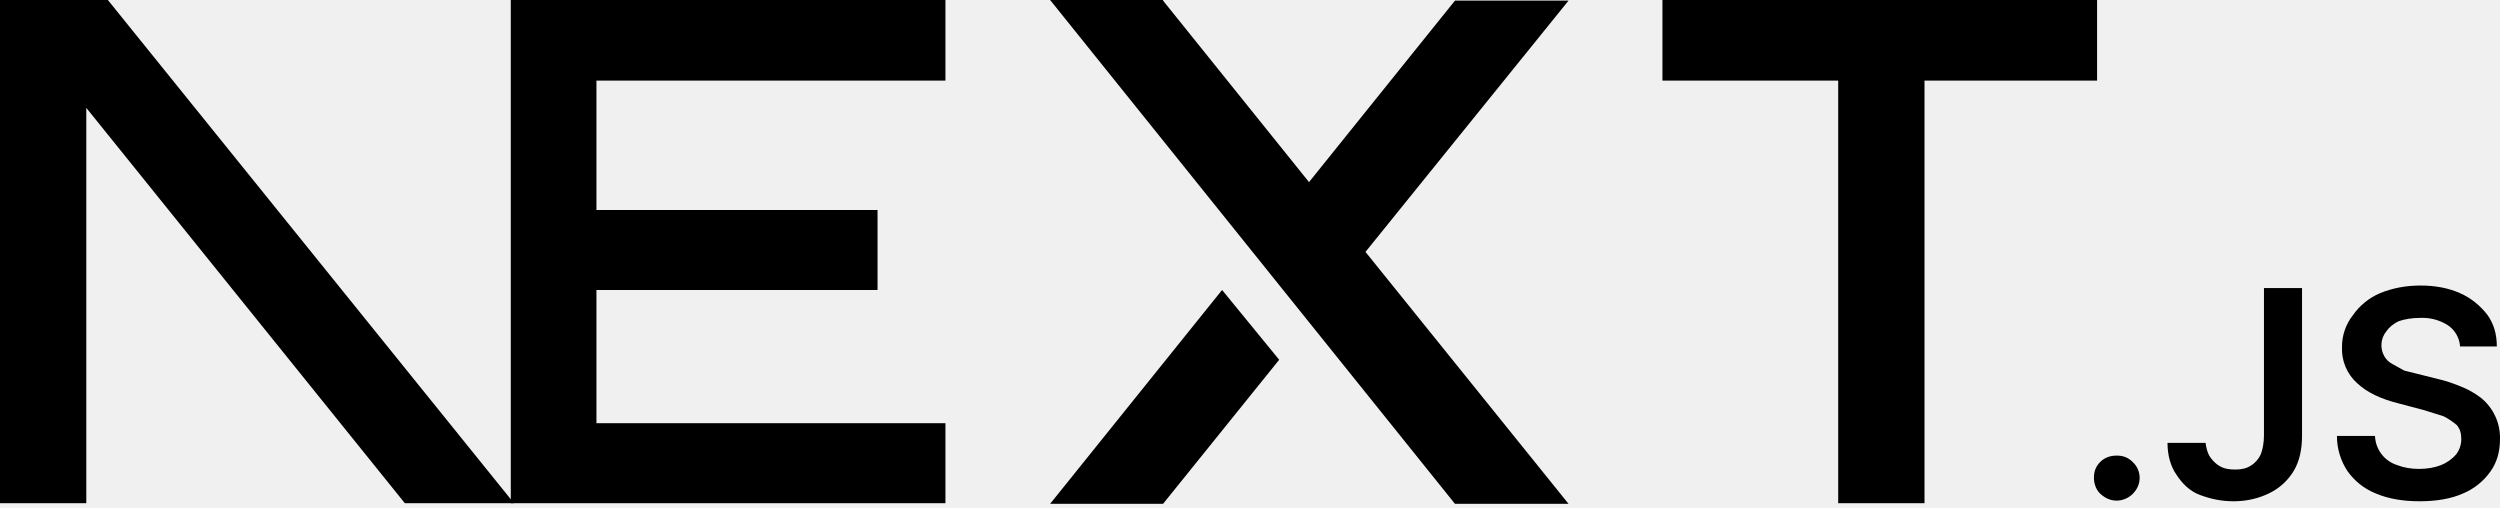
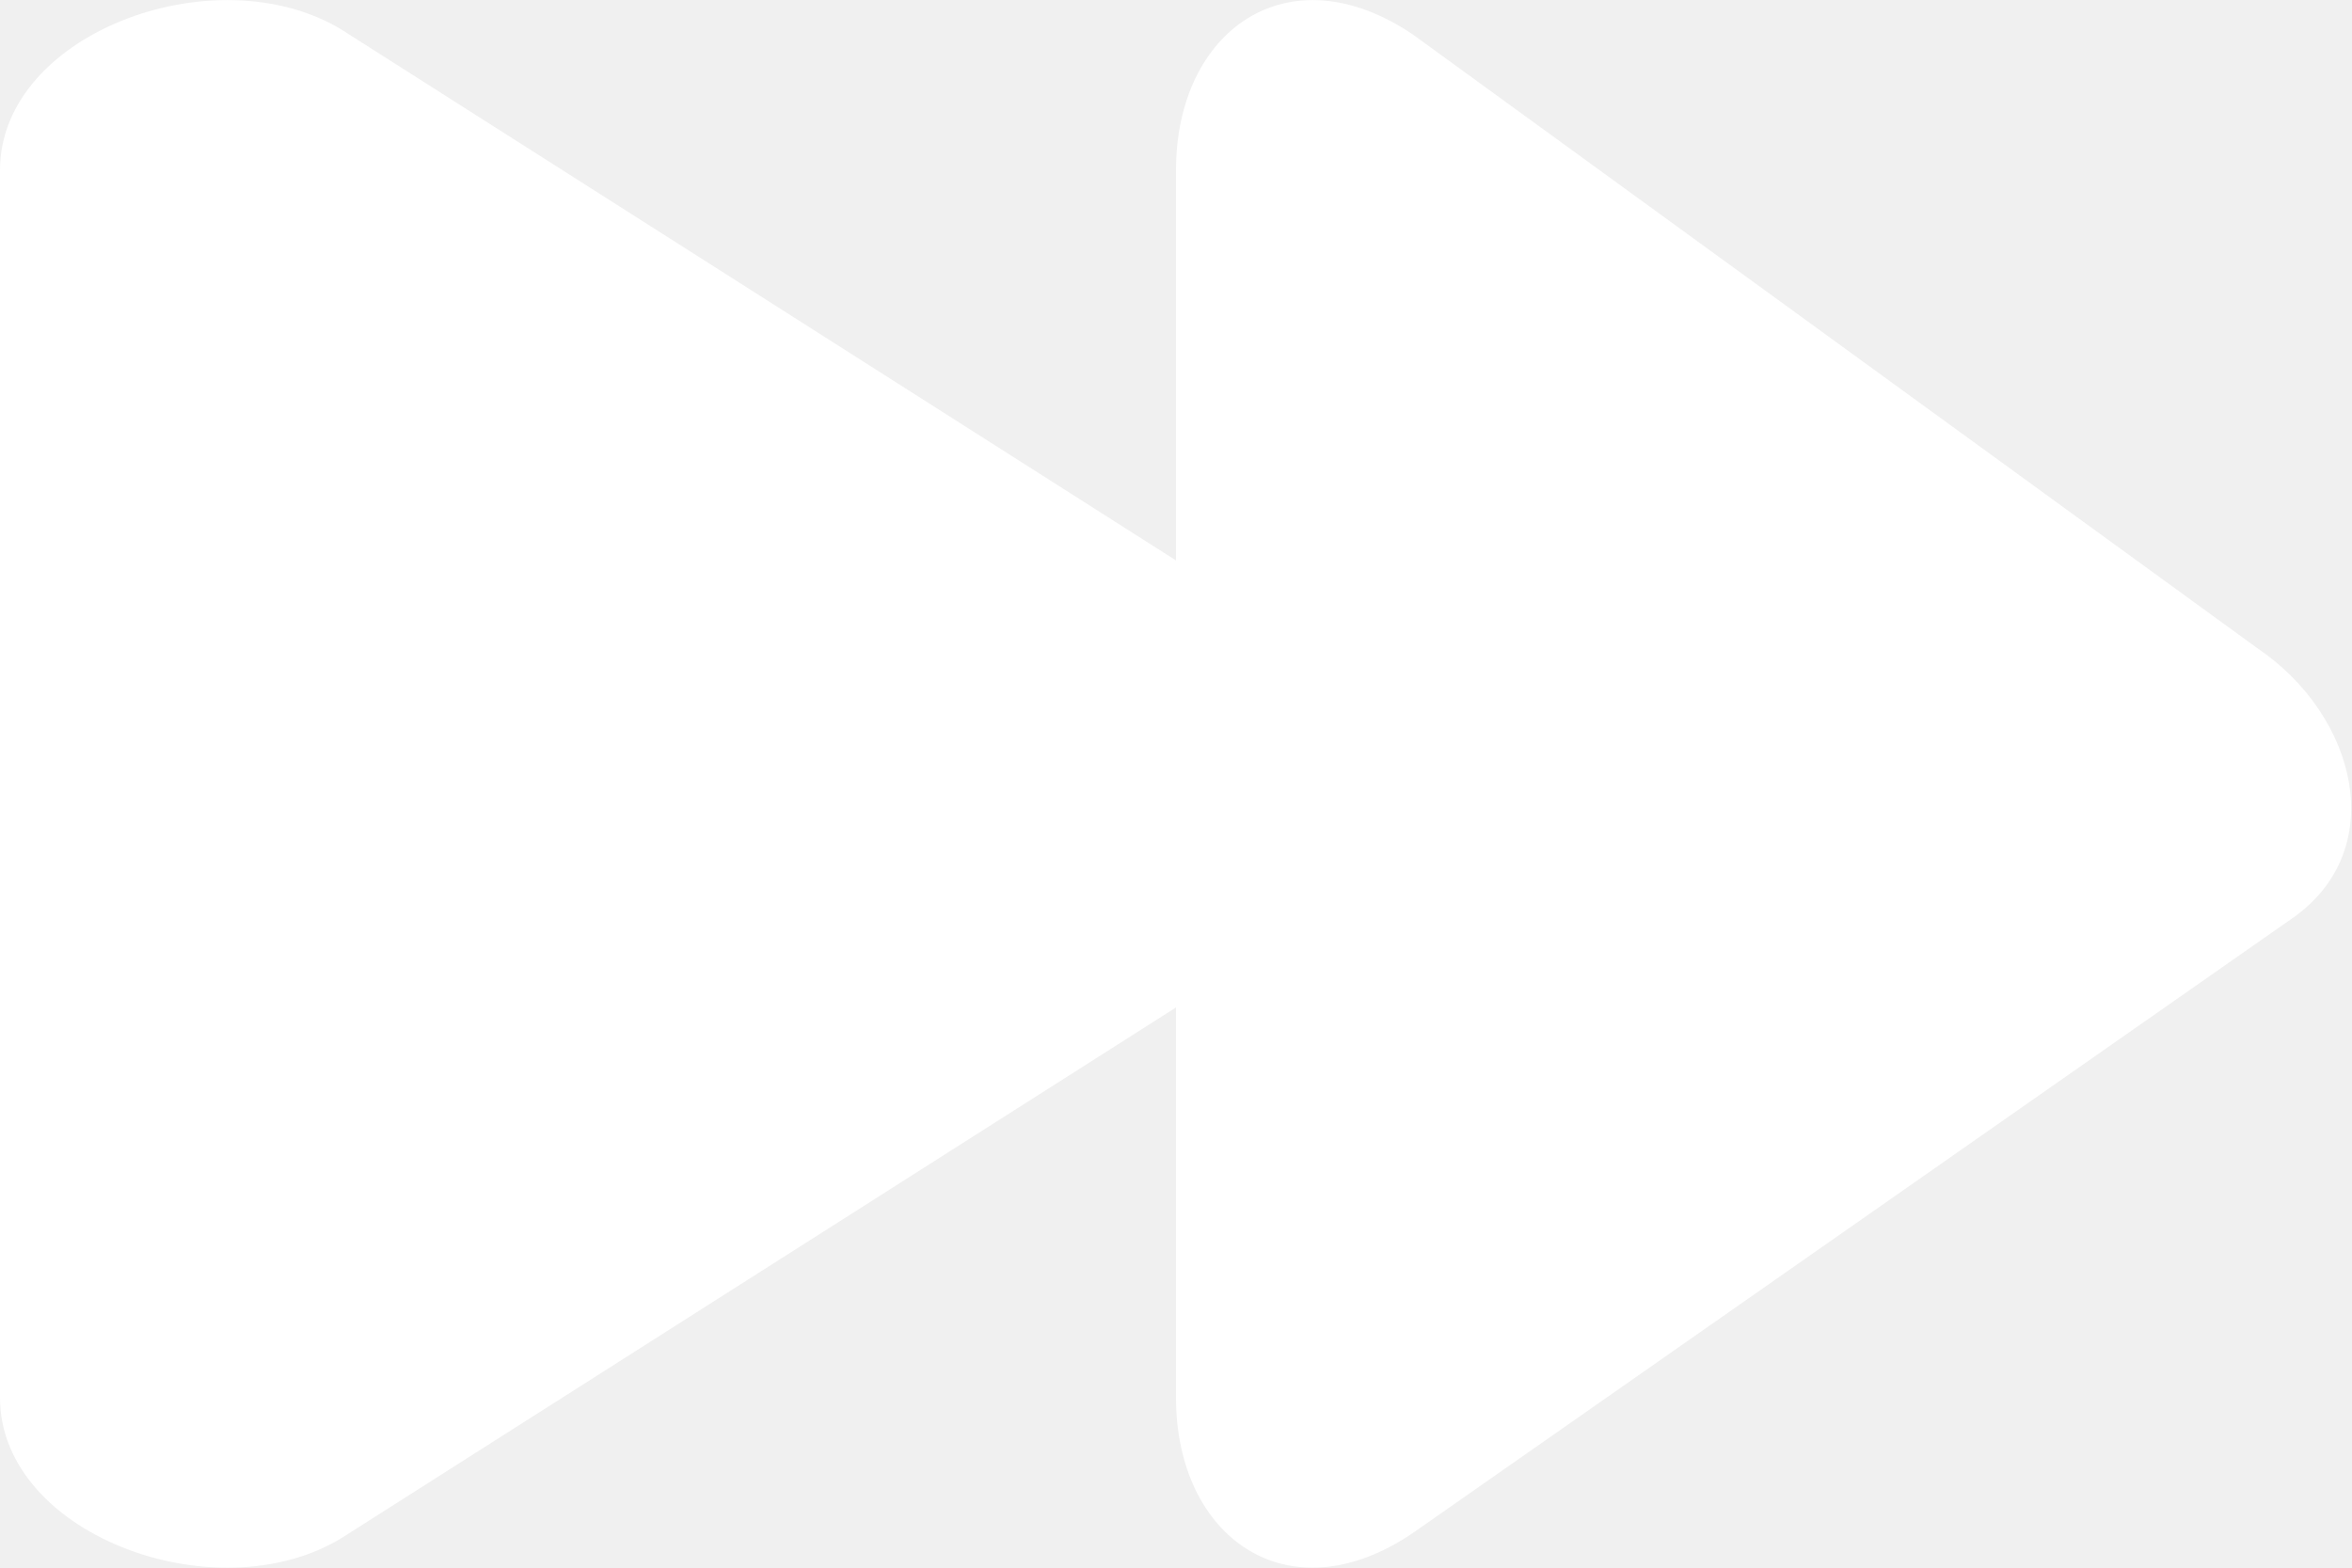
- <svg xmlns="http://www.w3.org/2000/svg" fill="none" viewBox="0 0 394 80">
-   <path fill="#000" d="M262 0h68.5v12.7h-27.2v66.6h-13.6V12.7H262V0ZM149 0v12.7H94v20.4h44.3v12.6H94v21h55v12.6H80.5V0h68.7zm34.3 0h-17.8l63.8 79.4h17.9l-32-39.7 32-39.6h-17.9l-23 28.6-23-28.6zm18.3 56.7-9-11-27.1 33.7h17.8l18.3-22.7z" />
-   <path fill="#000" d="M81 79.3 17 0H0v79.3h13.6V17l50.2 62.3H81Zm252.6-.4c-1 0-1.8-.4-2.5-1s-1.1-1.6-1.1-2.6.3-1.8 1-2.5 1.6-1 2.6-1 1.8.3 2.5 1a3.4 3.4 0 0 1 .6 4.3 3.7 3.7 0 0 1-3 1.8zm23.2-33.5h6v23.3c0 2.1-.4 4-1.3 5.5a9.1 9.1 0 0 1-3.8 3.5c-1.6.8-3.5 1.3-5.7 1.3-2 0-3.7-.4-5.3-1s-2.8-1.8-3.7-3.2c-.9-1.3-1.4-3-1.4-5h6c.1.8.3 1.6.7 2.2s1 1.2 1.6 1.5c.7.4 1.5.5 2.4.5 1 0 1.8-.2 2.4-.6a4 4 0 0 0 1.6-1.8c.3-.8.5-1.8.5-3V45.5zm30.9 9.1a4.4 4.4 0 0 0-2-3.3 7.5 7.5 0 0 0-4.3-1.1c-1.3 0-2.4.2-3.3.5-.9.4-1.6 1-2 1.6a3.5 3.5 0 0 0-.3 4c.3.5.7.9 1.3 1.2l1.8 1 2 .5 3.2.8c1.3.3 2.5.7 3.7 1.2a13 13 0 0 1 3.2 1.8 8.1 8.1 0 0 1 3 6.5c0 2-.5 3.7-1.5 5.1a10 10 0 0 1-4.4 3.5c-1.8.8-4.1 1.2-6.8 1.2-2.6 0-4.9-.4-6.8-1.2-2-.8-3.4-2-4.5-3.5a10 10 0 0 1-1.7-5.6h6a5 5 0 0 0 3.5 4.6c1 .4 2.2.6 3.4.6 1.3 0 2.5-.2 3.5-.6 1-.4 1.8-1 2.4-1.7a4 4 0 0 0 .8-2.4c0-.9-.2-1.6-.7-2.2a11 11 0 0 0-2.1-1.4l-3.2-1-3.8-1c-2.8-.7-5-1.7-6.6-3.2a7.2 7.2 0 0 1-2.4-5.7 8 8 0 0 1 1.7-5 10 10 0 0 1 4.3-3.5c2-.8 4-1.2 6.4-1.2 2.3 0 4.4.4 6.2 1.2 1.8.8 3.2 2 4.3 3.4 1 1.4 1.5 3 1.5 5h-5.8z" />
+ <svg xmlns="http://www.w3.org/2000/svg" width="12" height="8" viewBox="0 0 12 8" id="next">
+   <g id="Page-1" fill="none" fill-rule="evenodd" stroke="none" stroke-width="1">
+     <g id="Dribbble-Light-Preview" fill="#fff" transform="translate(-144 -3805)">
+       <g id="icons" transform="translate(56 160)">
+         <path id="next-[#998]" d="M99.684 3649.694l-4.477 3.13c-.636.43-1.207.022-1.207-.692v-1.991l-4.22 2.684c-.635.429-1.78.02-1.78-.693v-6.263c0-.714 1.145-1.122 1.78-.694l4.22 2.685v-1.991c0-.714.571-1.122 1.207-.694l4.309 3.132c.514.347.682 1.04.168 1.387" />
+       </g>
+     </g>
+   </g>
</svg>
